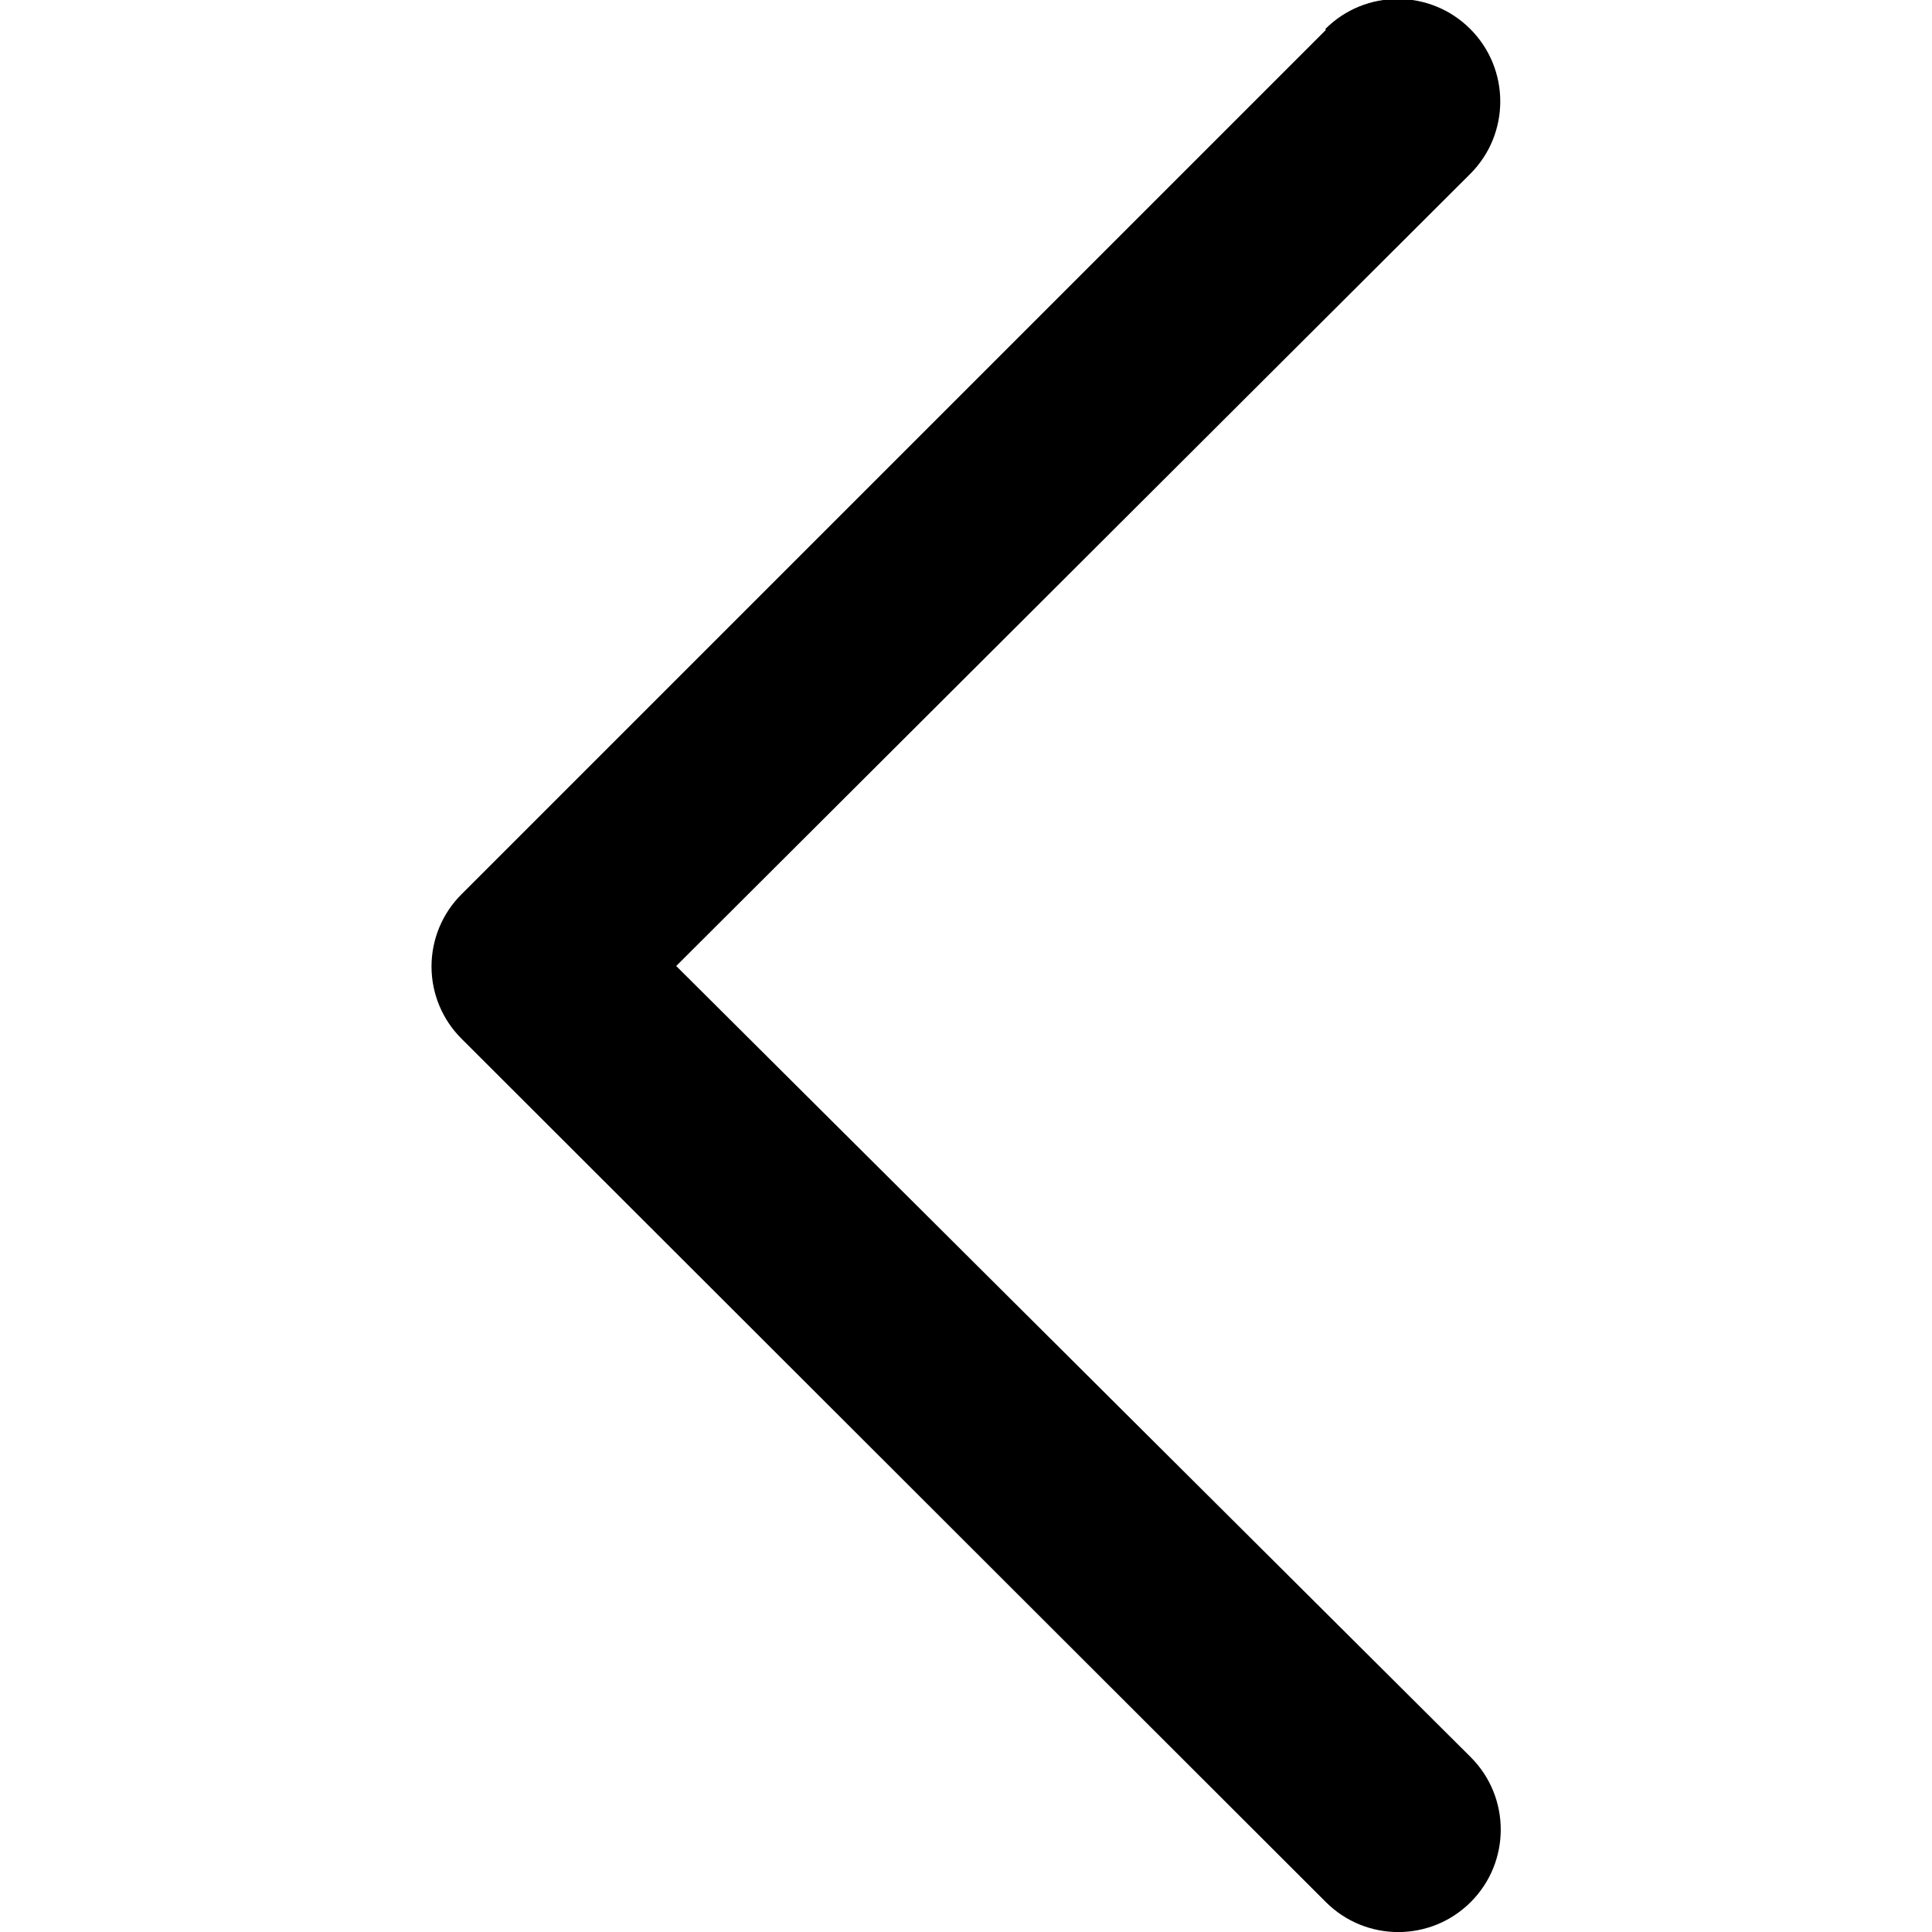
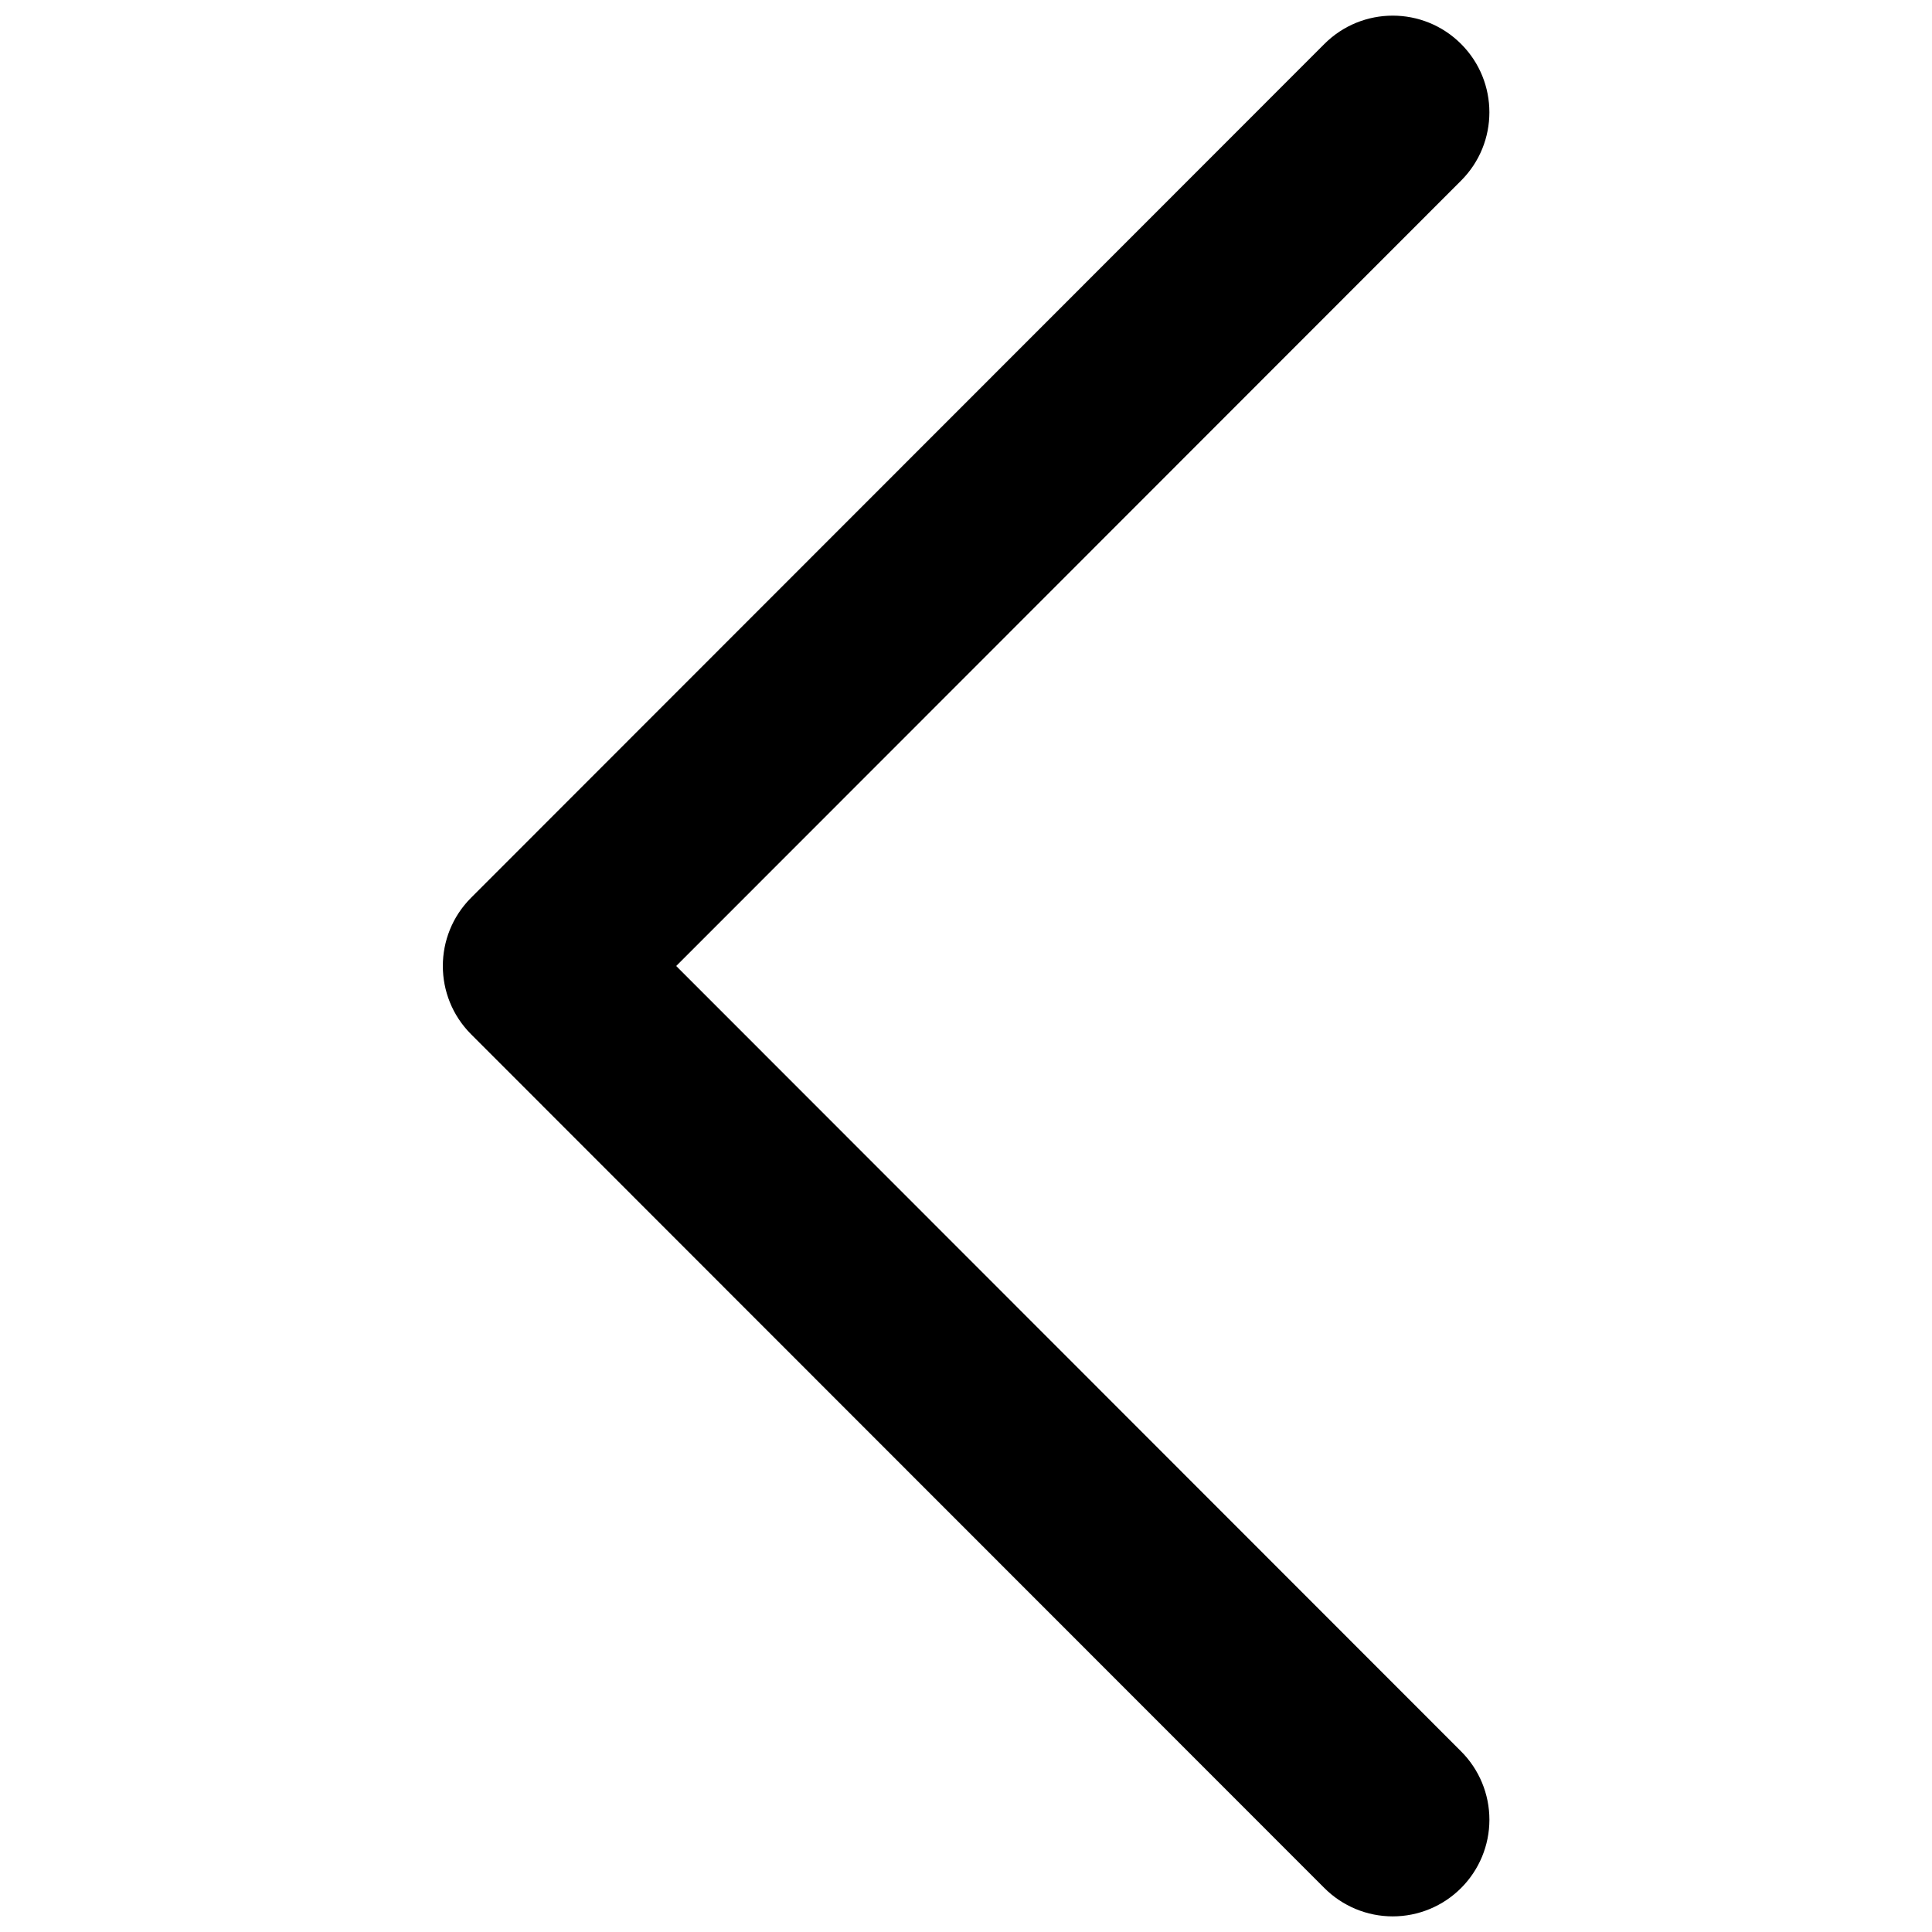
<svg xmlns="http://www.w3.org/2000/svg" id="图层_1" data-name="图层 1" viewBox="0 0 40 40">
-   <path d="M27.45.62,9.56,18.51a2.11,2.11,0,0,0,0,3L27.45,39.38a2.11,2.11,0,0,0,3-3L14,20,30.44,3.6a2.11,2.11,0,1,0-3-3Z" />
+   <path d="M30.25,39.09a2,2,0,0,0,0-2.83L14,20,30.25,3.74A2,2,0,1,0,27.42.91L9.75,18.59h0a2,2,0,0,0,0,2.82L27.42,39.09A2,2,0,0,0,30.25,39.09Z" />
</svg>
